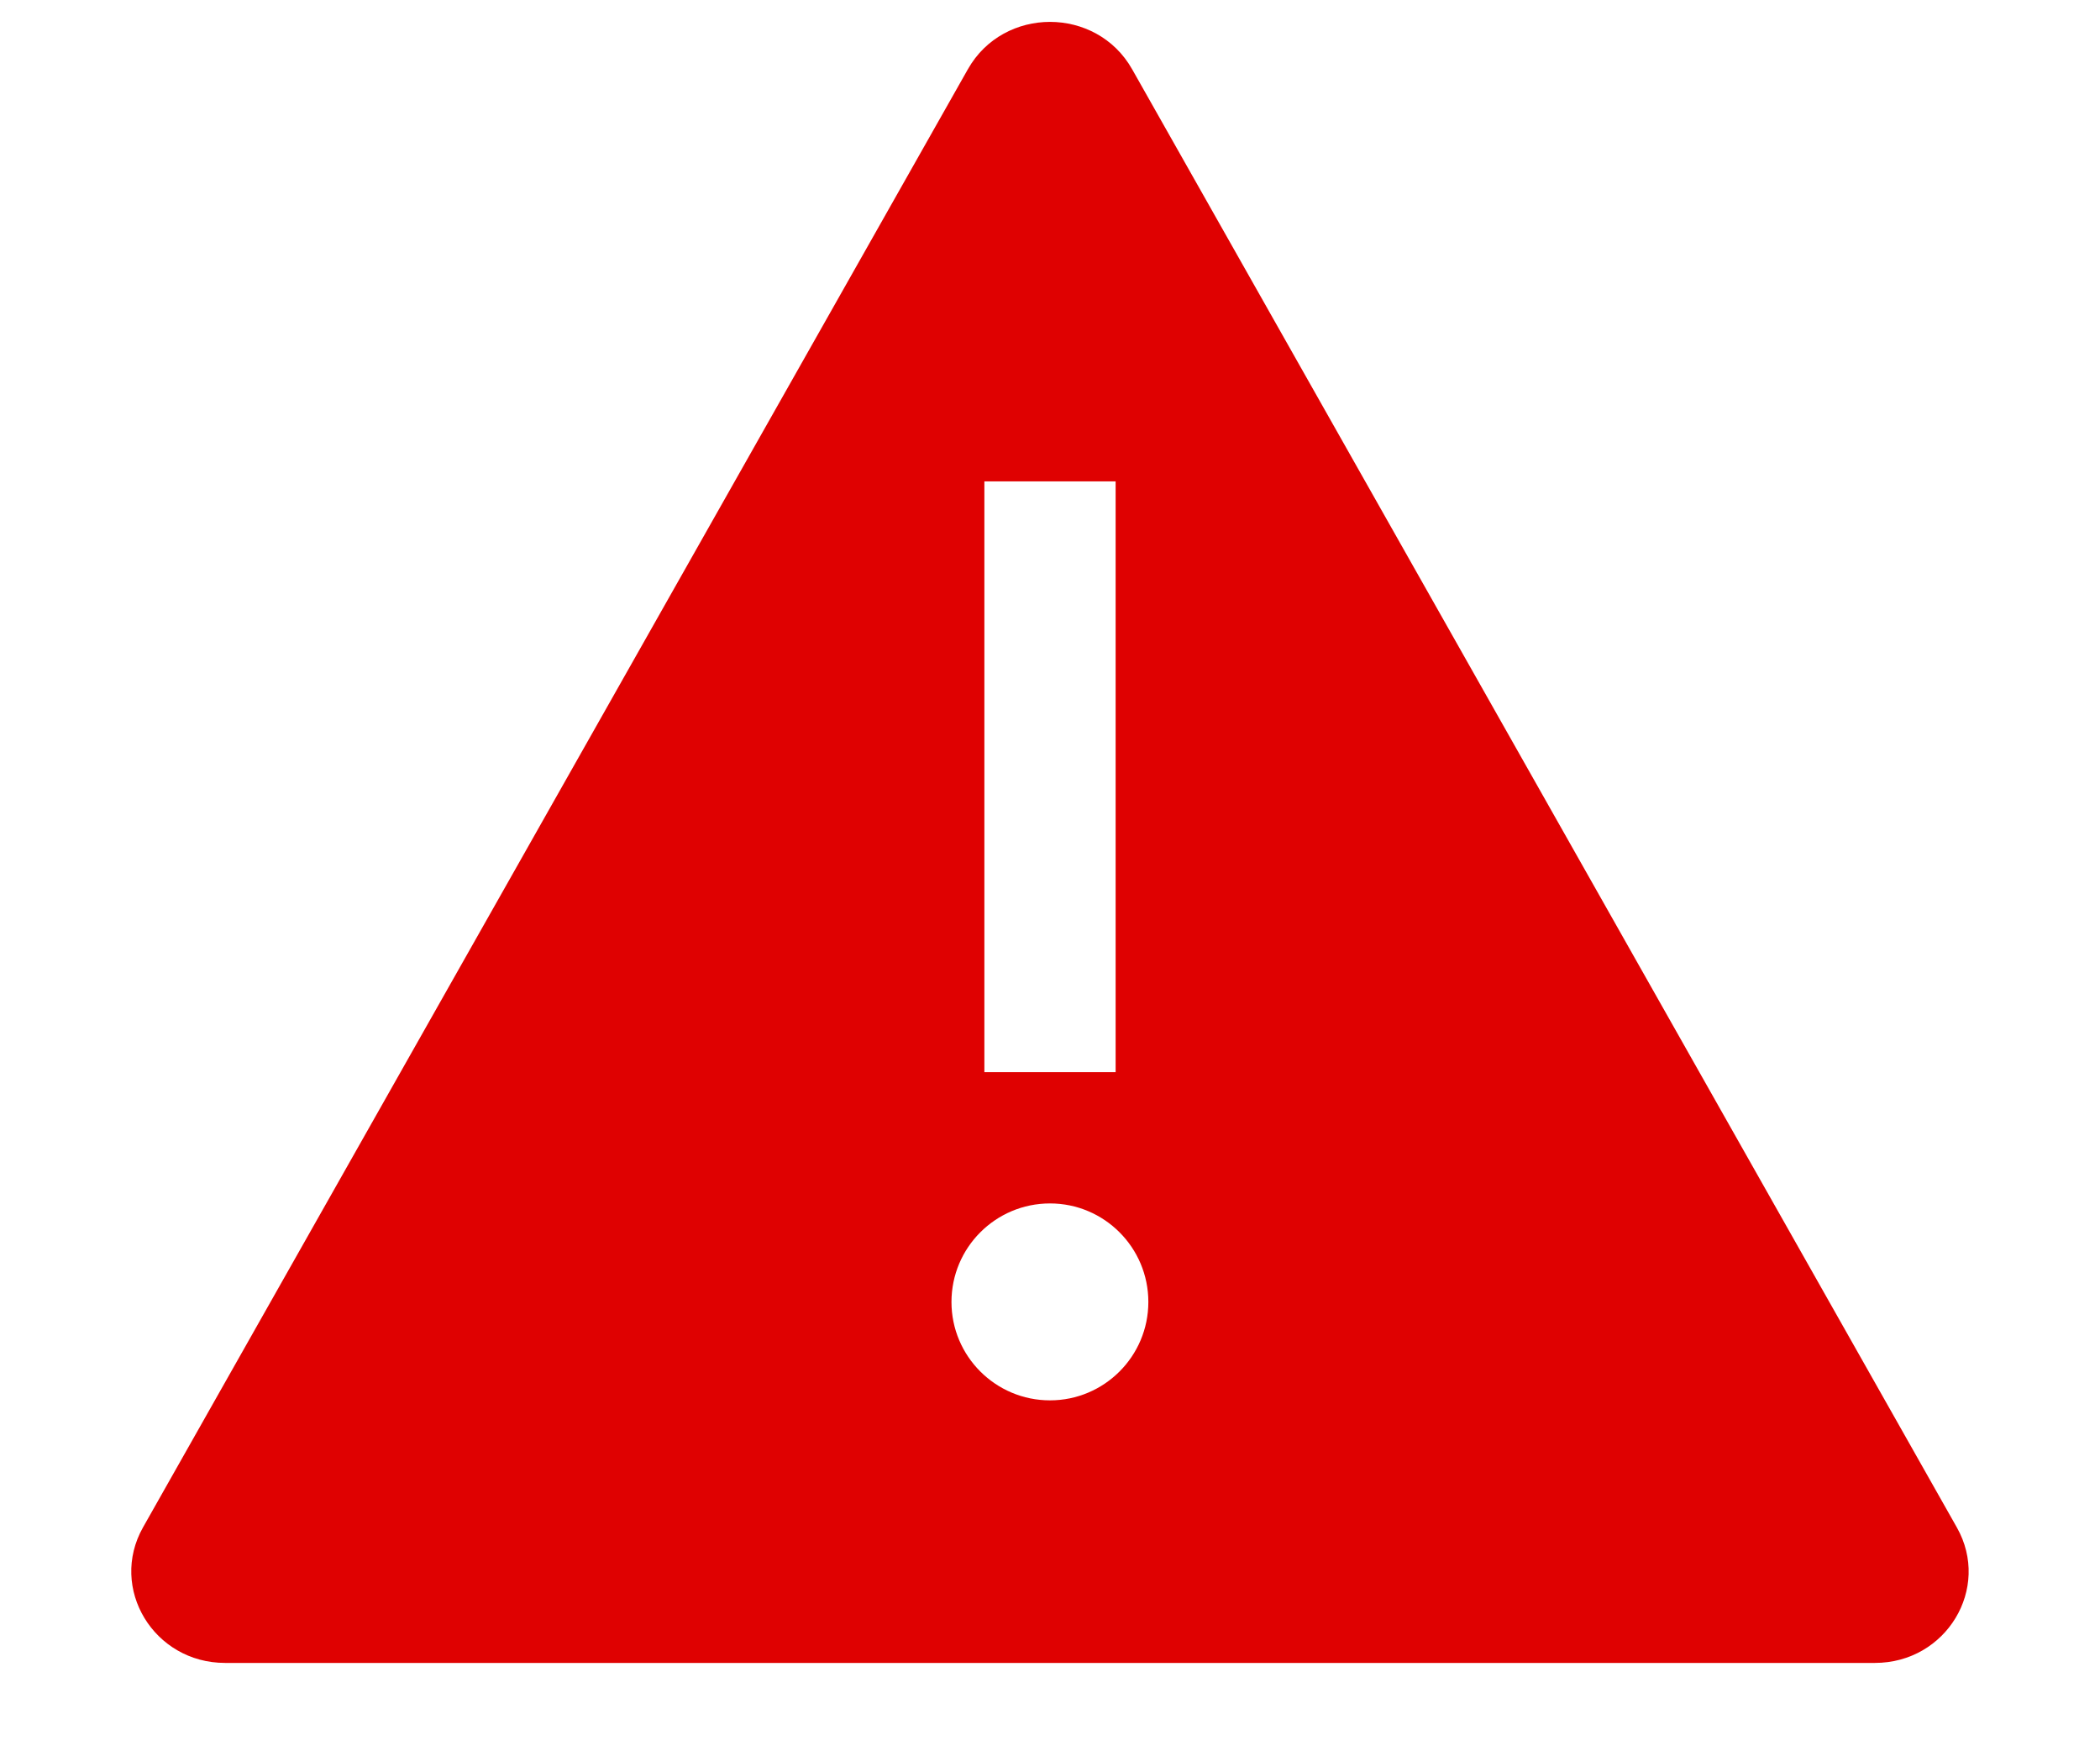
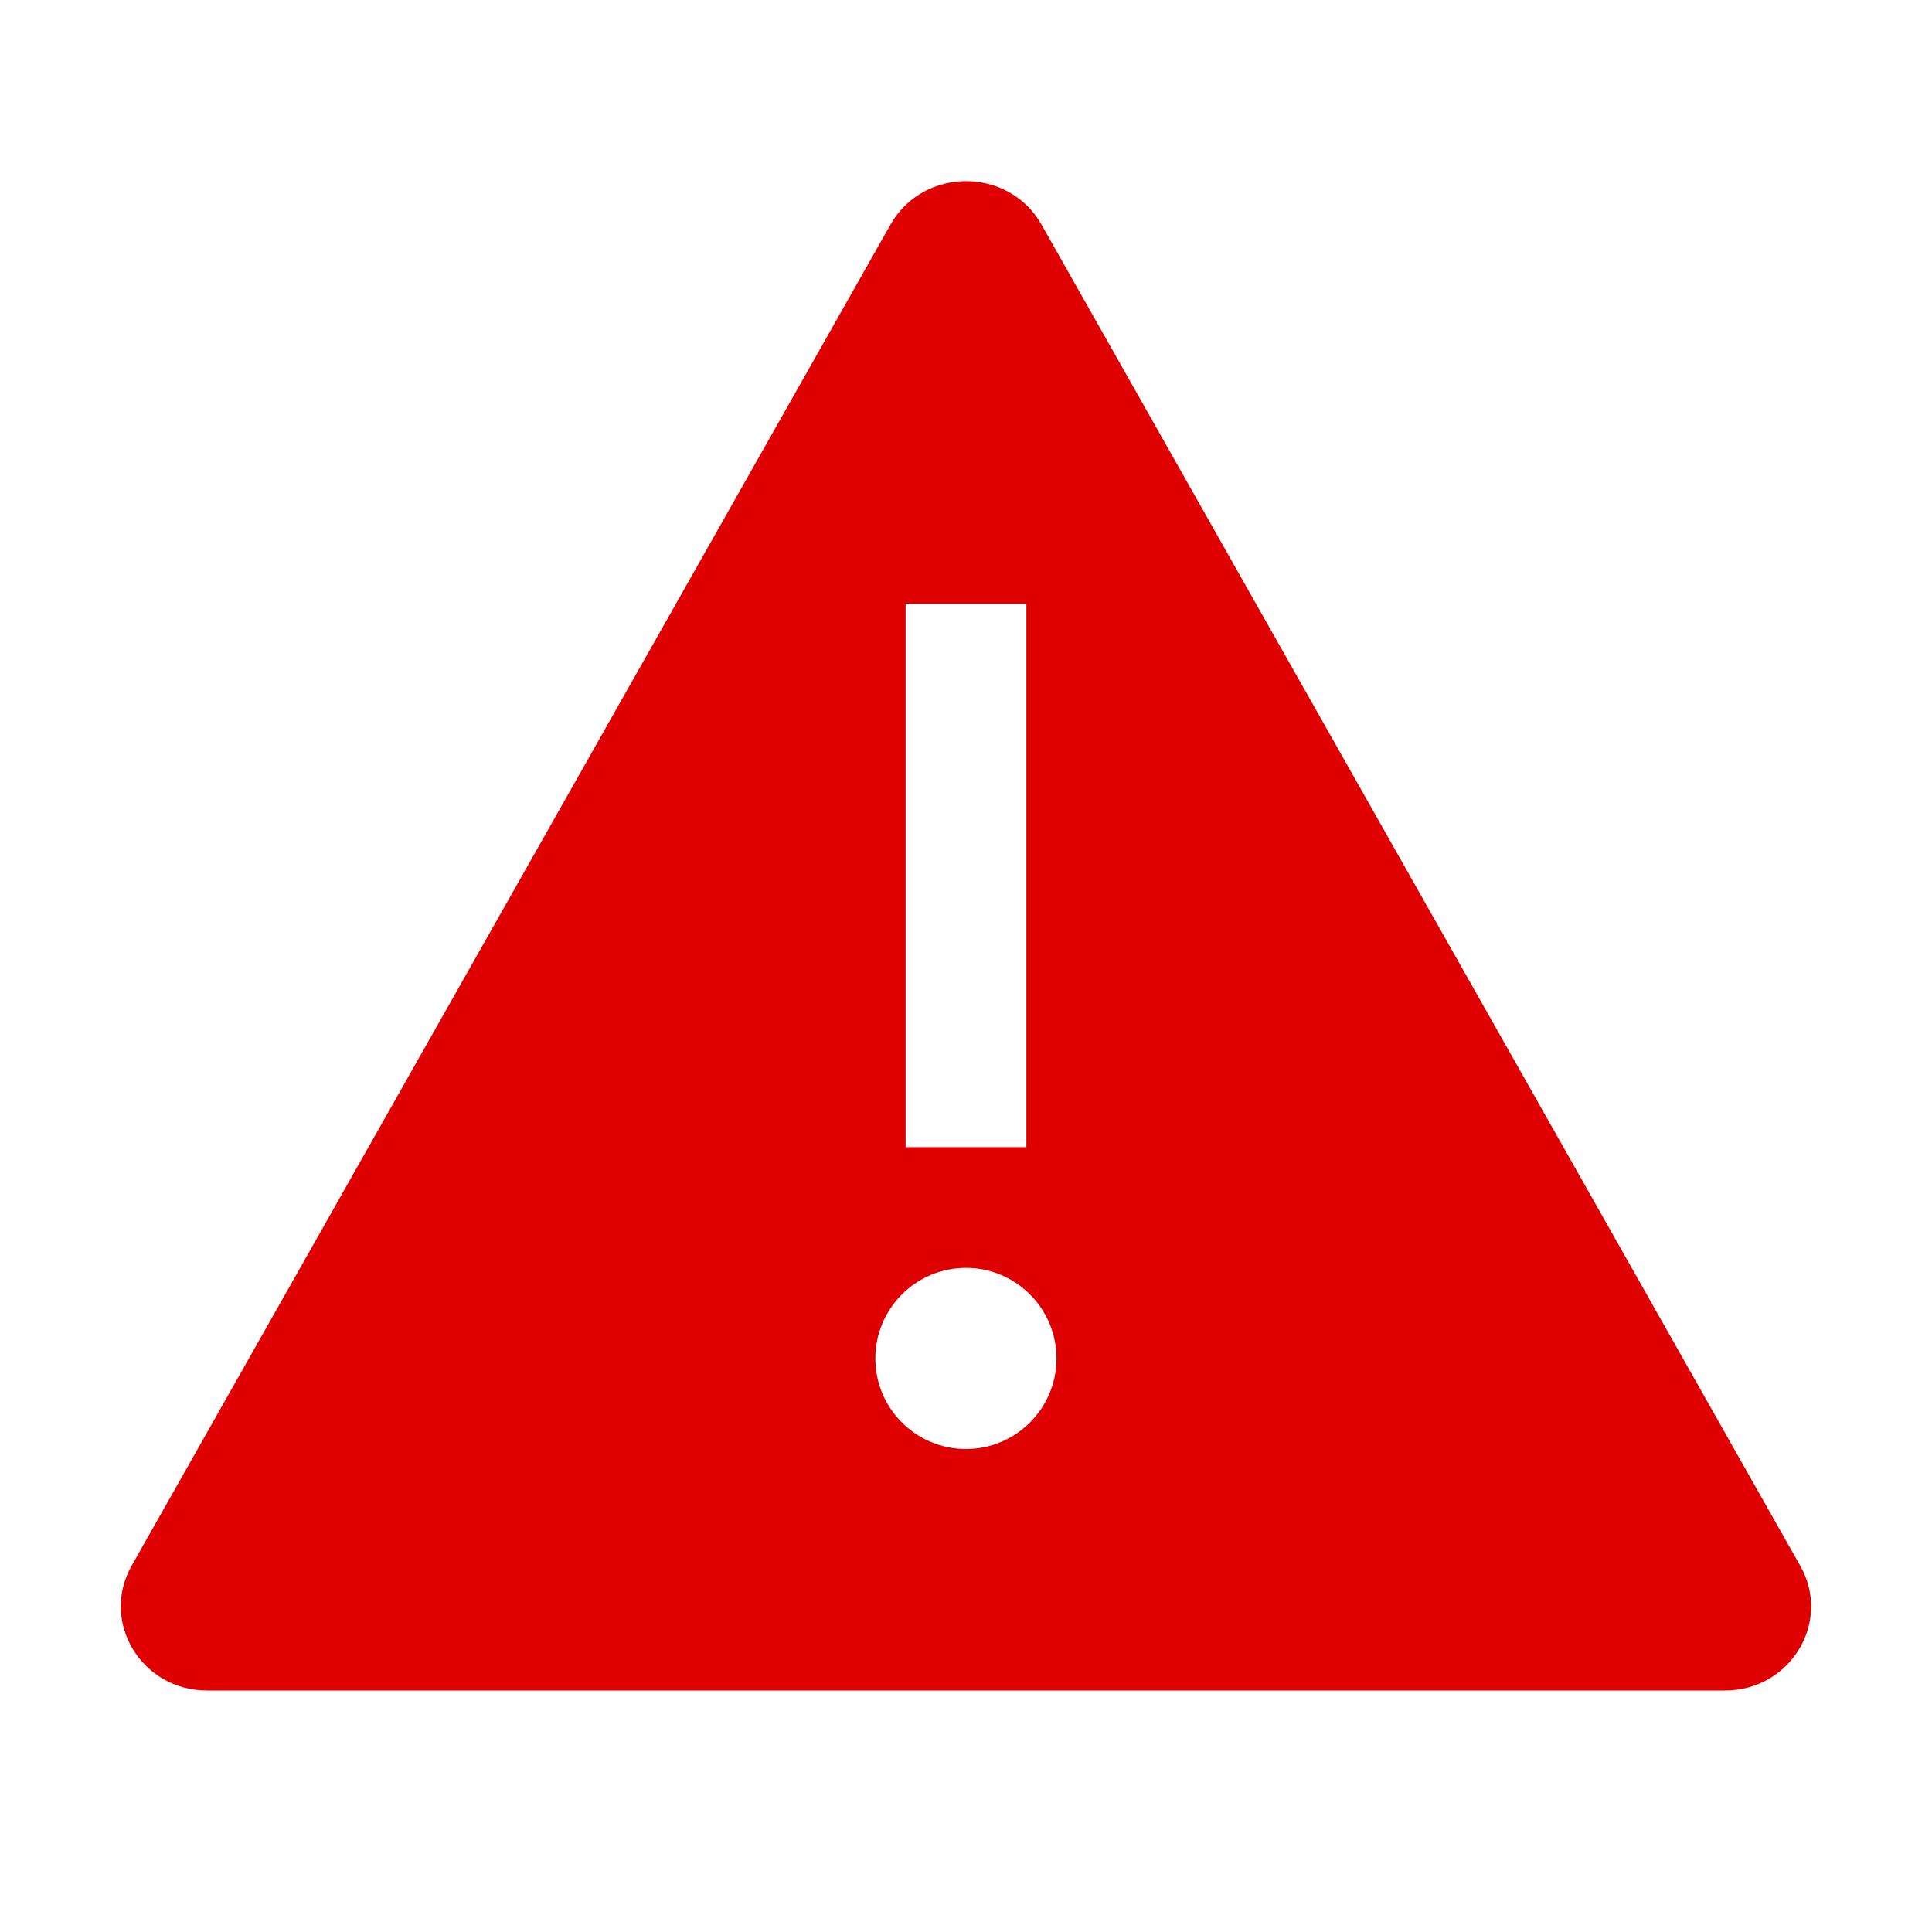
- <svg xmlns="http://www.w3.org/2000/svg" width="12" height="10" viewBox="0 0 12 10" fill="none">
-   <path fill-rule="evenodd" clip-rule="evenodd" d="M6 8C5.689 8 5.437 7.748 5.437 7.438C5.437 7.127 5.689 6.875 6 6.875C6.31 6.875 6.562 7.127 6.562 7.438C6.562 7.748 6.31 8 6 8ZM5.625 6.125H6.375V2.75H5.625V6.125ZM11.182 8.726L6.469 0.395C6.367 0.215 6.183 0.125 6 0.125C5.817 0.125 5.633 0.215 5.531 0.395L0.817 8.726C0.621 9.074 0.879 9.5 1.286 9.5H10.714C11.121 9.5 11.379 9.074 11.182 8.726Z" fill="#DF0101" />
+ <svg xmlns="http://www.w3.org/2000/svg" width="12" height="12" viewBox="0 0 12 12" fill="none">
+   <path fill-rule="evenodd" clip-rule="evenodd" d="M6 9C5.689 9 5.437 8.748 5.437 8.438C5.437 8.127 5.689 7.875 6 7.875C6.31 7.875 6.562 8.127 6.562 8.438C6.562 8.748 6.31 9 6 9ZM5.625 7.125H6.375V3.75H5.625V7.125ZM11.182 9.726L6.469 1.395C6.367 1.215 6.183 1.125 6 1.125C5.817 1.125 5.633 1.215 5.531 1.395L0.817 9.726C0.621 10.074 0.879 10.5 1.286 10.5H10.714C11.121 10.5 11.379 10.074 11.182 9.726Z" fill="#DF0101" />
</svg>
